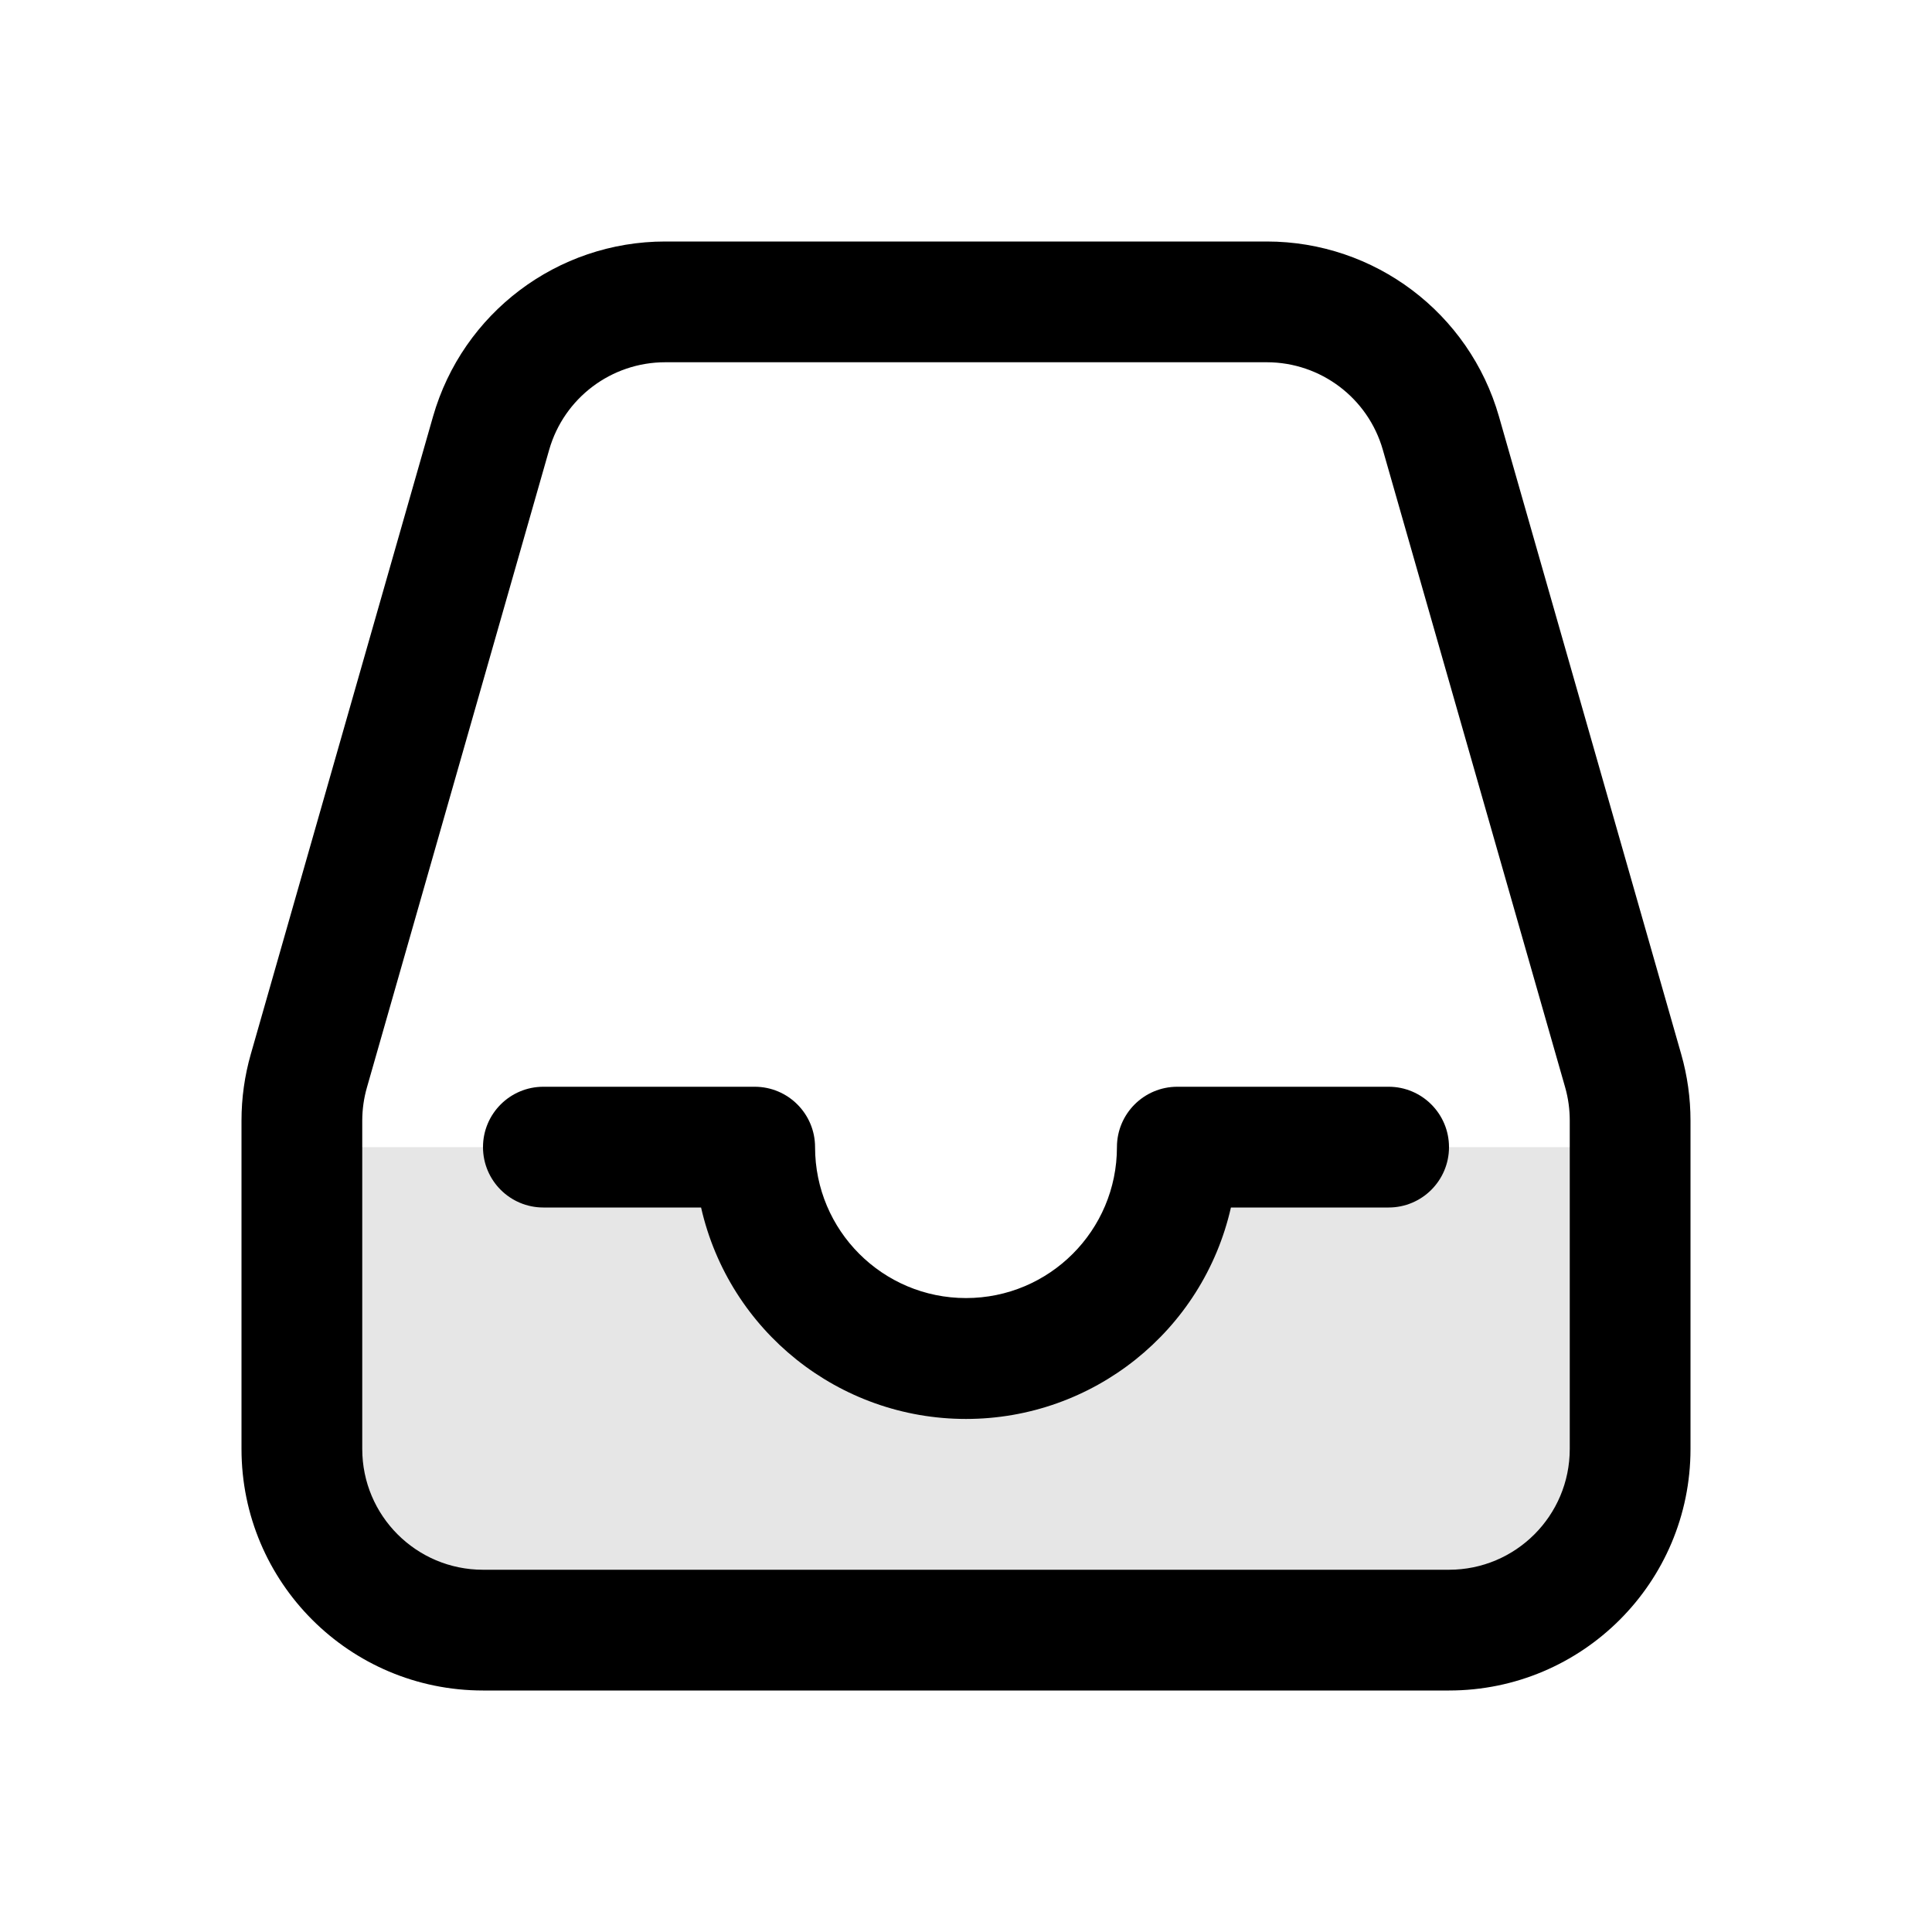
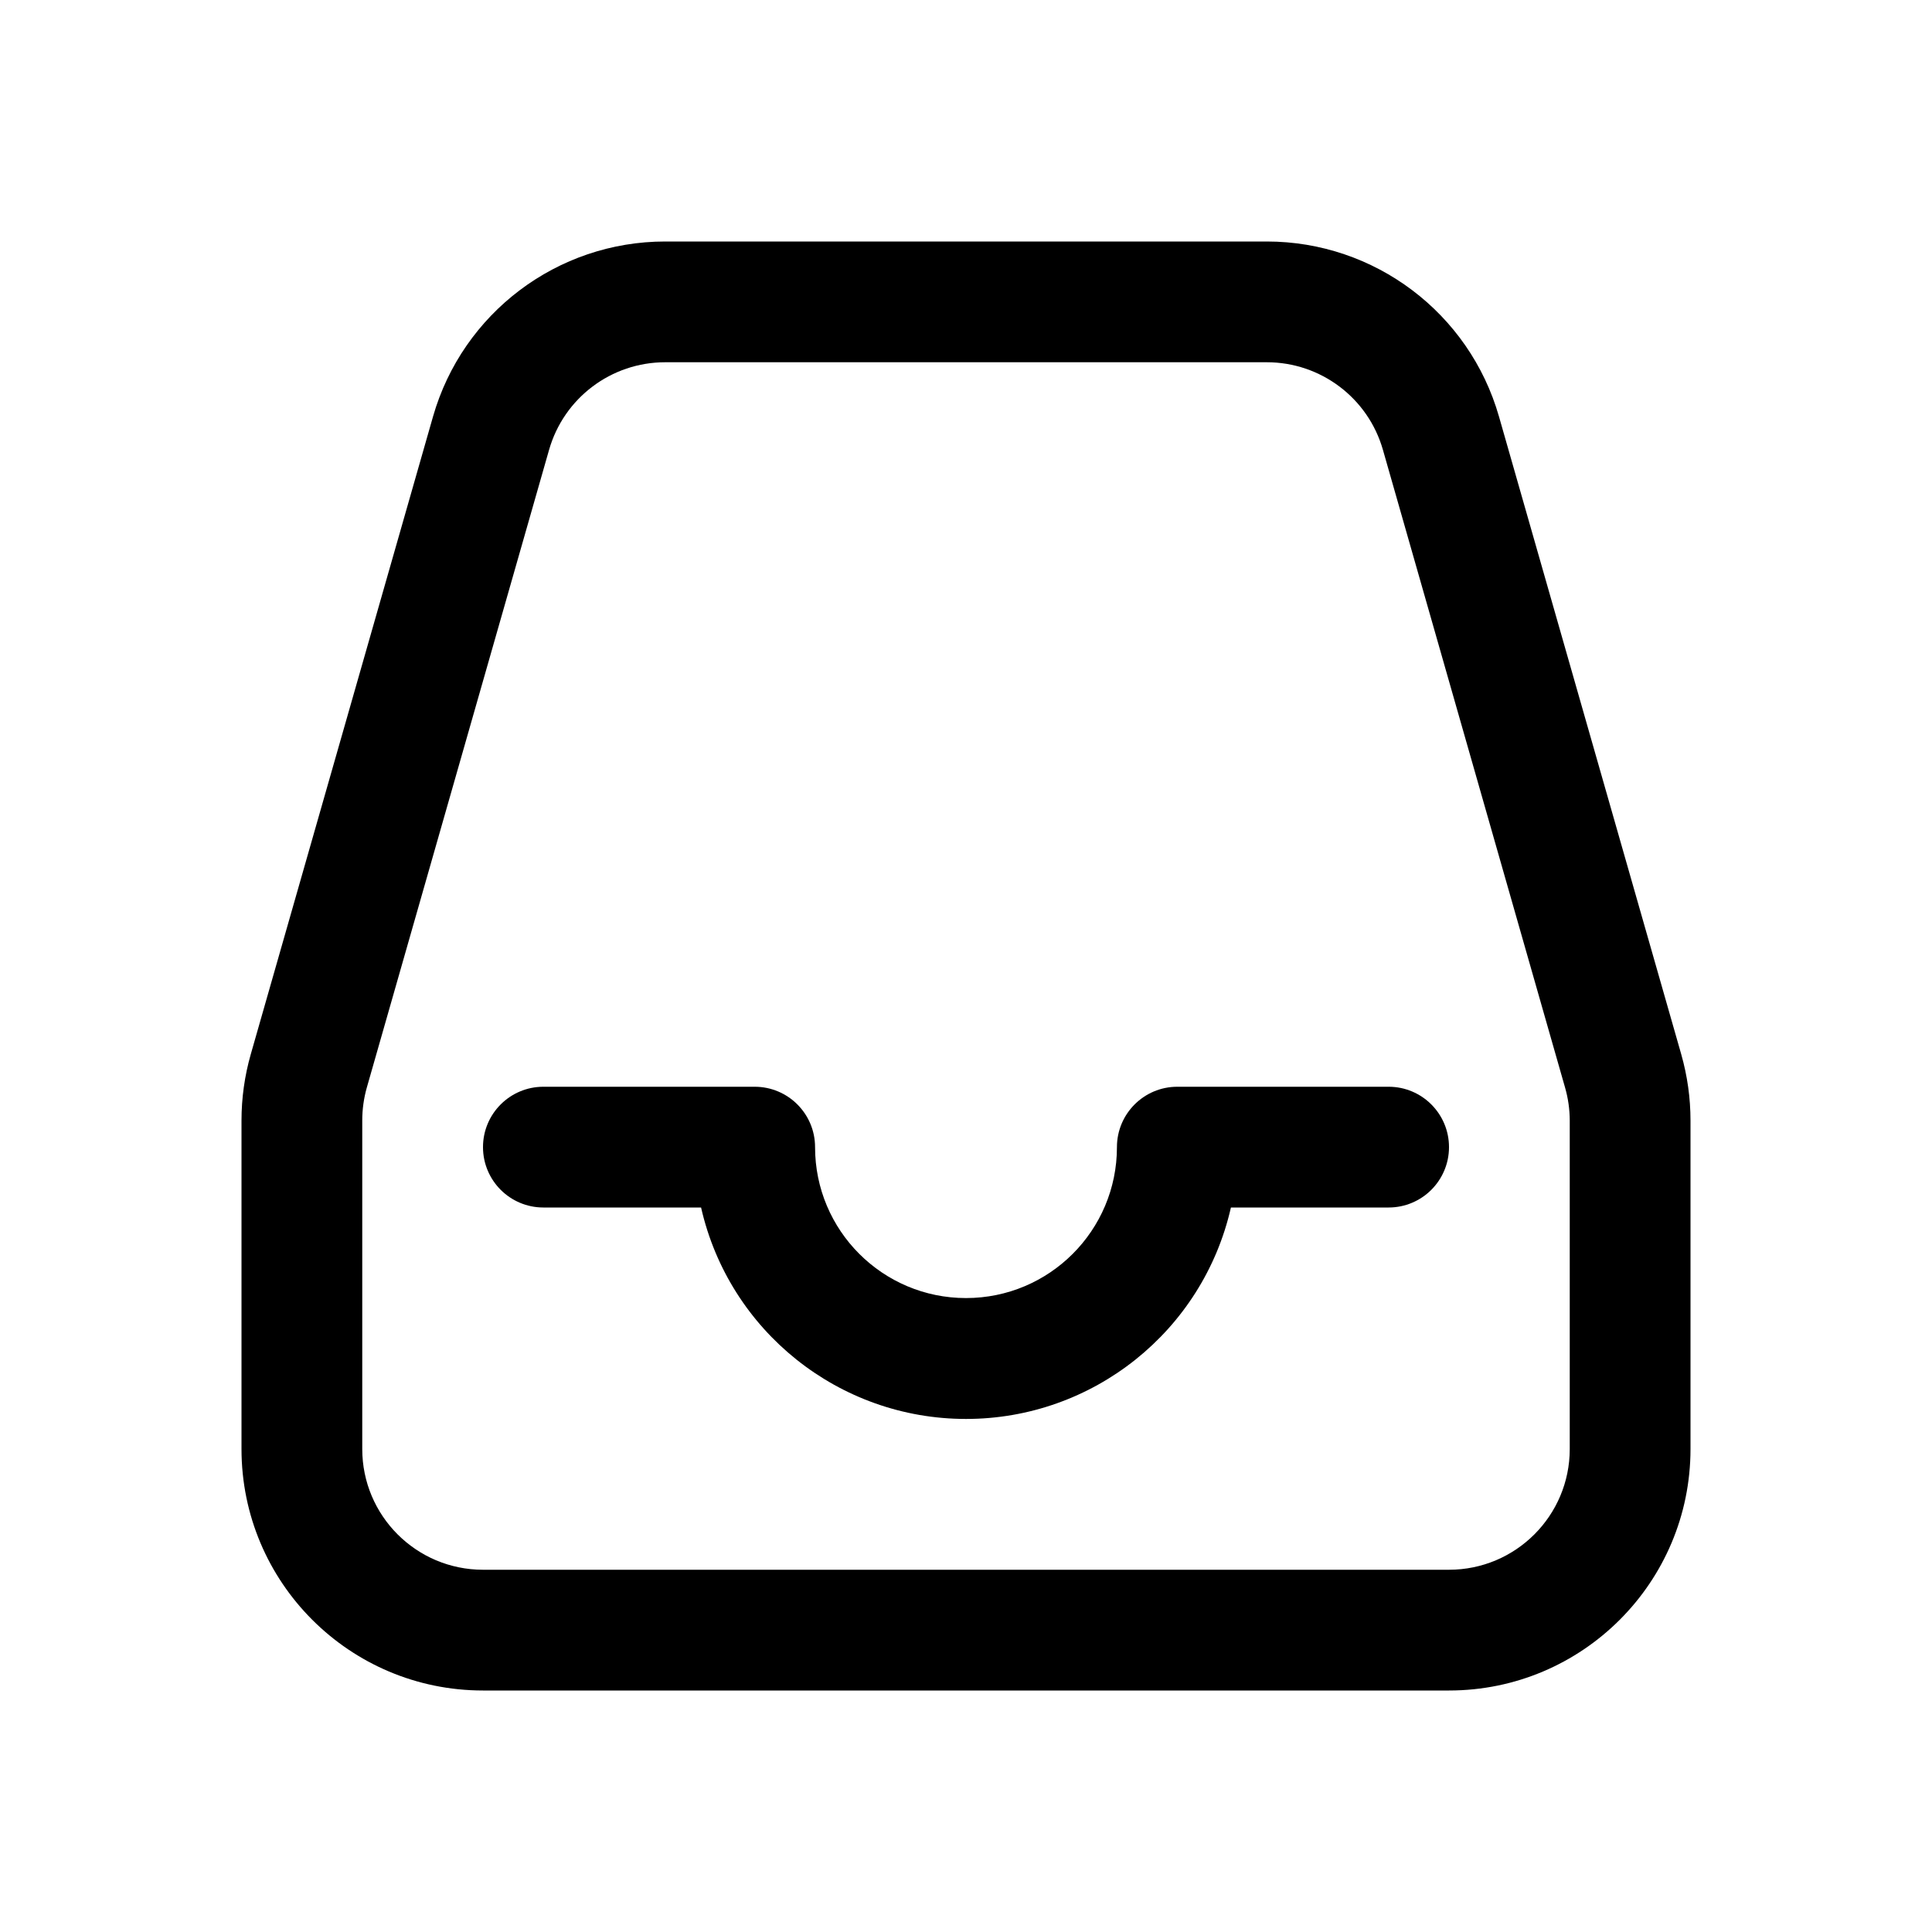
- <svg xmlns="http://www.w3.org/2000/svg" width="16" height="16" viewBox="0 0 16 16">
-   <g fill="currentColor">
-     <path d="M13.5 9.5V12a1.5 1.5 0 01-1.5 1.5H4A1.5 1.5 0 012.5 12V9.5h3.75a1.75 1.75 0 003.5 0h3.75z" opacity="0.1" />
-     <path d="M10.491 2a2 2 0 011.923 1.45l1.509 5.28a2 2 0 01.077.55V12a2 2 0 01-2 2H4a2 2 0 01-2-2V9.28a2 2 0 01.077-.55l1.509-5.28A2 2 0 015.509 2h4.982zm0 1H5.51a1 1 0 00-.962.725l-1.509 5.28A1 1 0 003 9.28V12a1 1 0 001 1h8a1 1 0 001-1V9.28a1 1 0 00-.038-.275l-1.51-5.28a1 1 0 00-.96-.725zM6.25 9a.5.5 0 01.5.5 1.25 1.25 0 002.5 0 .5.5 0 01.5-.5h1.75a.5.5 0 110 1h-1.306a2.25 2.25 0 01-4.388 0H4.5a.5.5 0 010-1z" />
-   </g>
+ <svg xmlns="http://www.w3.org/2000/svg" width="16" height="16" fill="none" viewBox="0 0 16 16">
+   <path fill="currentColor" fill-rule="evenodd" d="M5.509 2h4.982a2 2 0 0 1 1.923 1.45l1.509 5.28q.077.271.077.55V12a2 2 0 0 1-2 2H4a2 2 0 0 1-2-2V9.28a2 2 0 0 1 .077-.55l1.509-5.28A2 2 0 0 1 5.509 2m0 1a1 1 0 0 0-.962.726l-1.509 5.28A1 1 0 0 0 3 9.28V12a1 1 0 0 0 1 1h8a1 1 0 0 0 1-1V9.28a1 1 0 0 0-.039-.274l-1.508-5.28A1 1 0 0 0 10.49 3zm4.685 7a2.25 2.25 0 0 1-4.388 0H4.5a.5.5 0 1 1 0-1h1.75a.5.5 0 0 1 .5.5 1.25 1.25 0 0 0 2.5 0 .5.5 0 0 1 .5-.5h1.75a.5.5 0 0 1 0 1z" clip-rule="evenodd" />
</svg>
